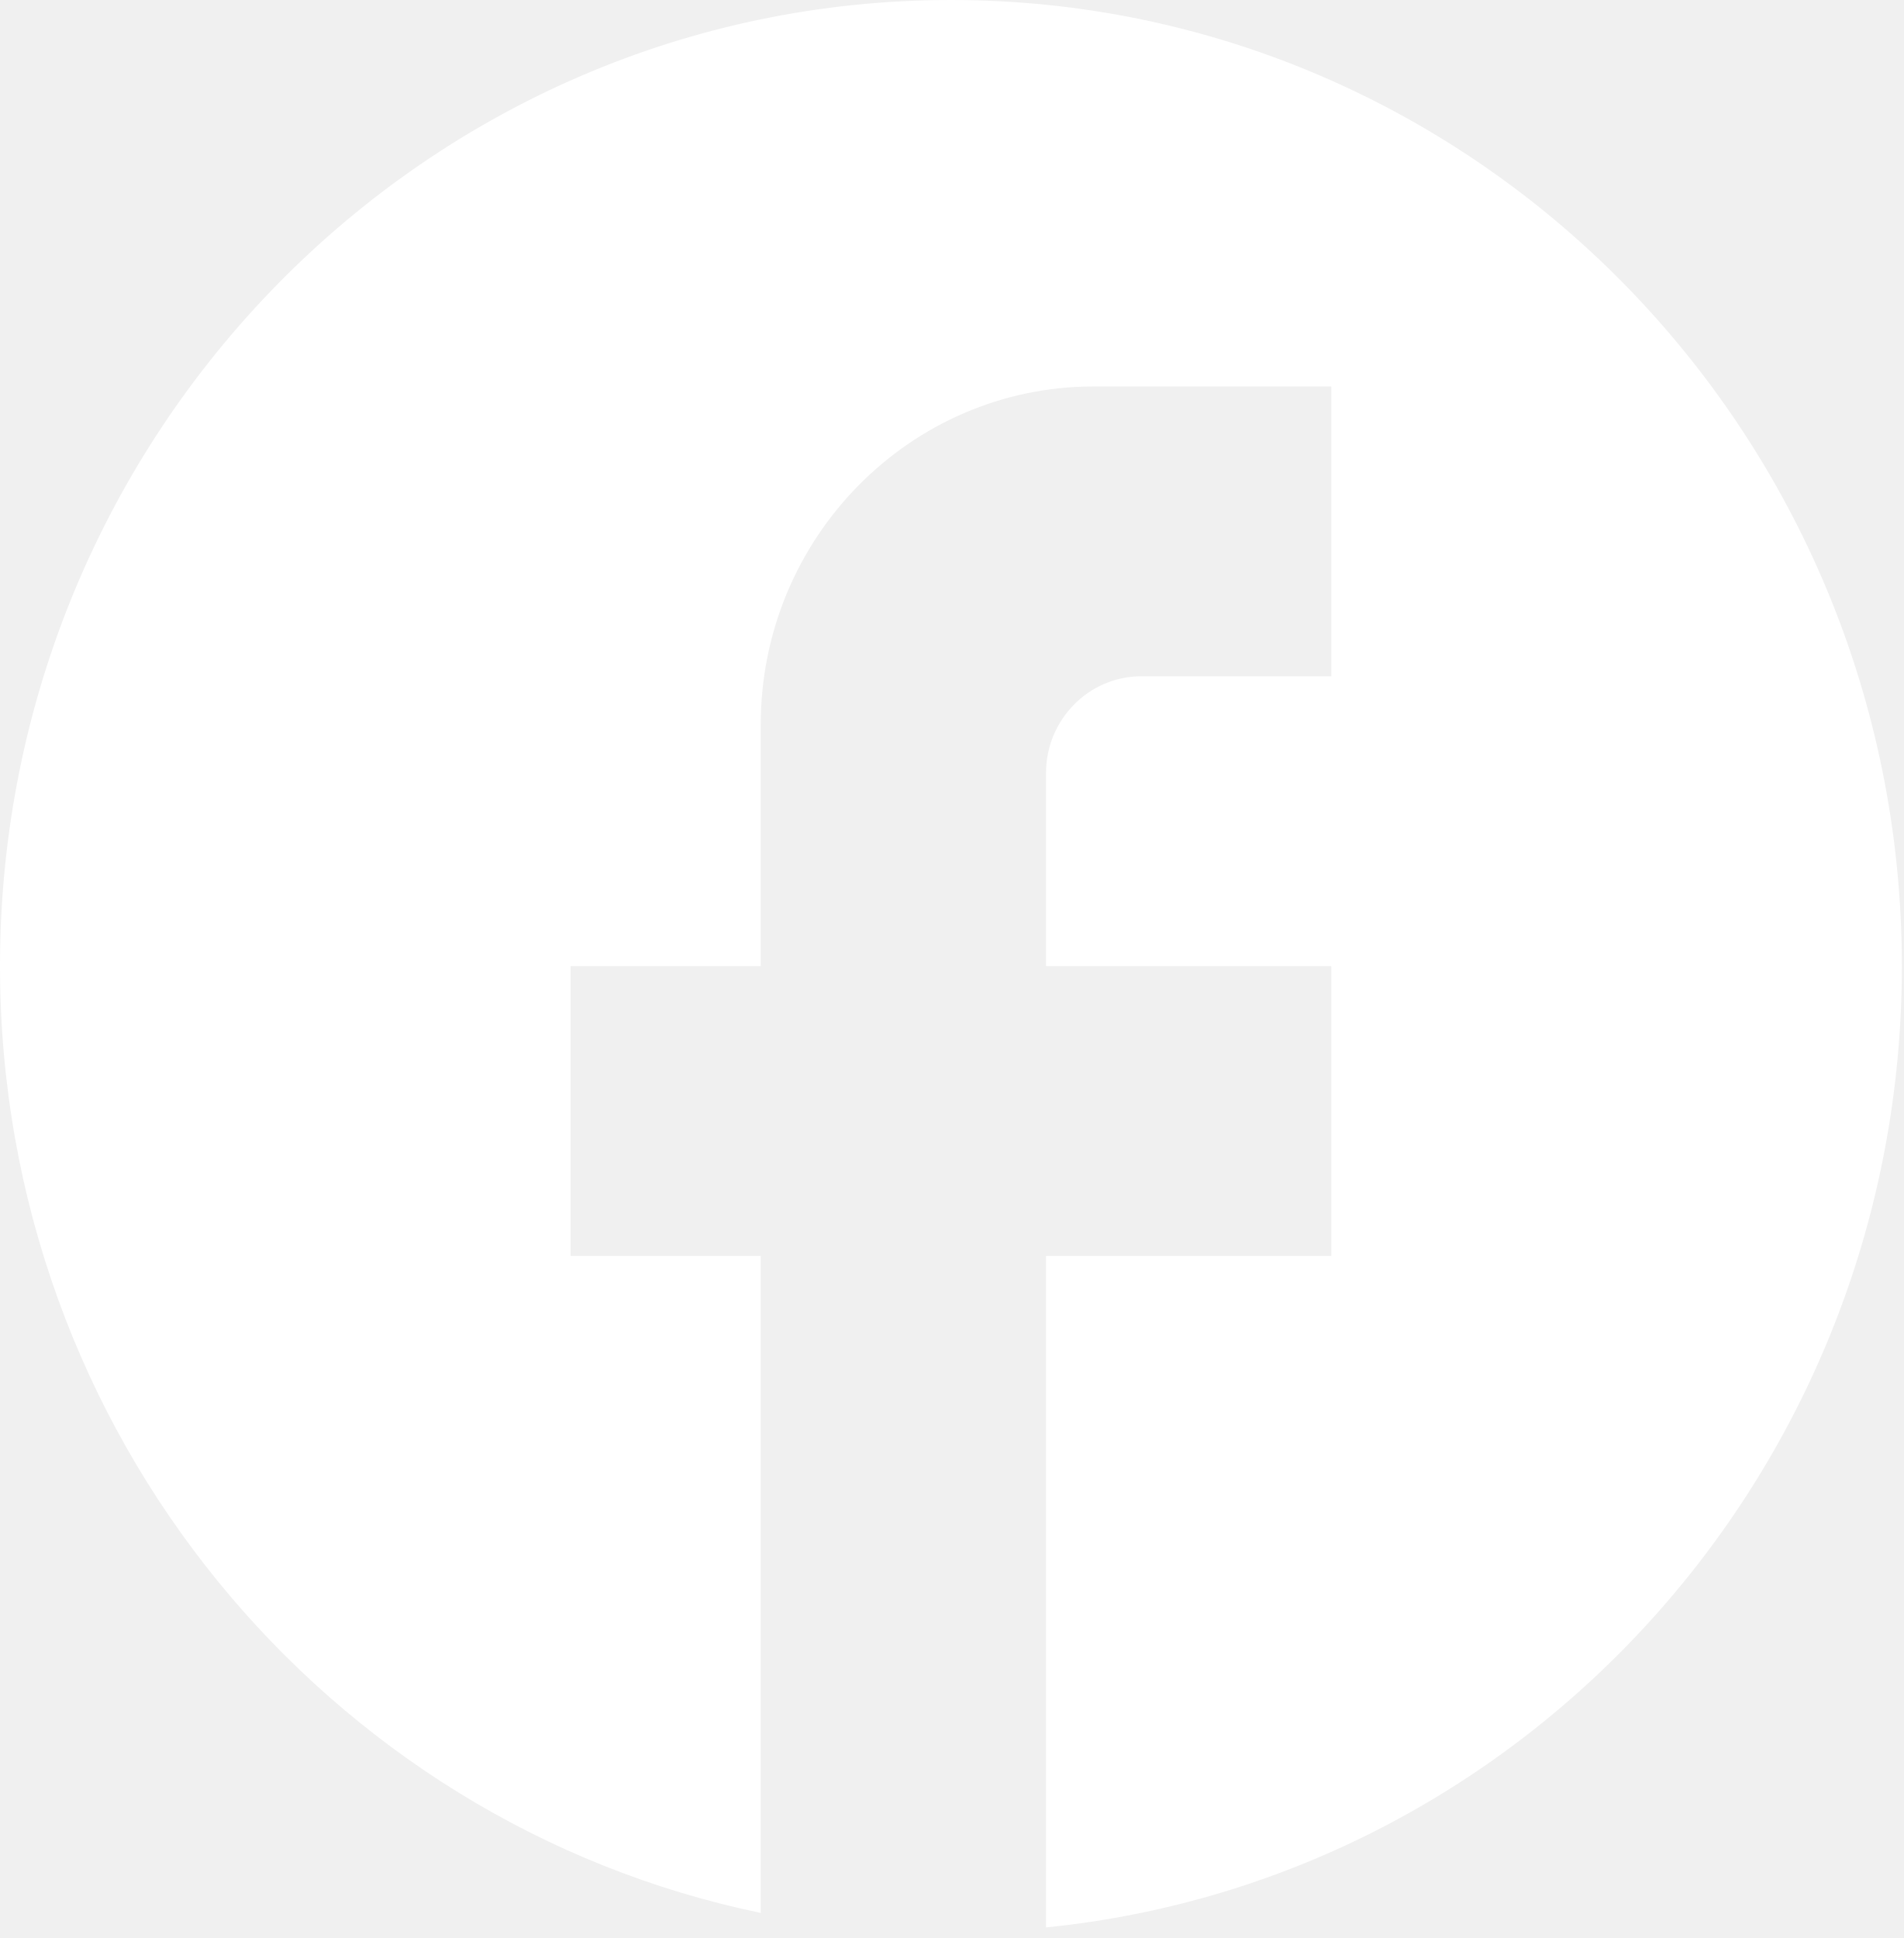
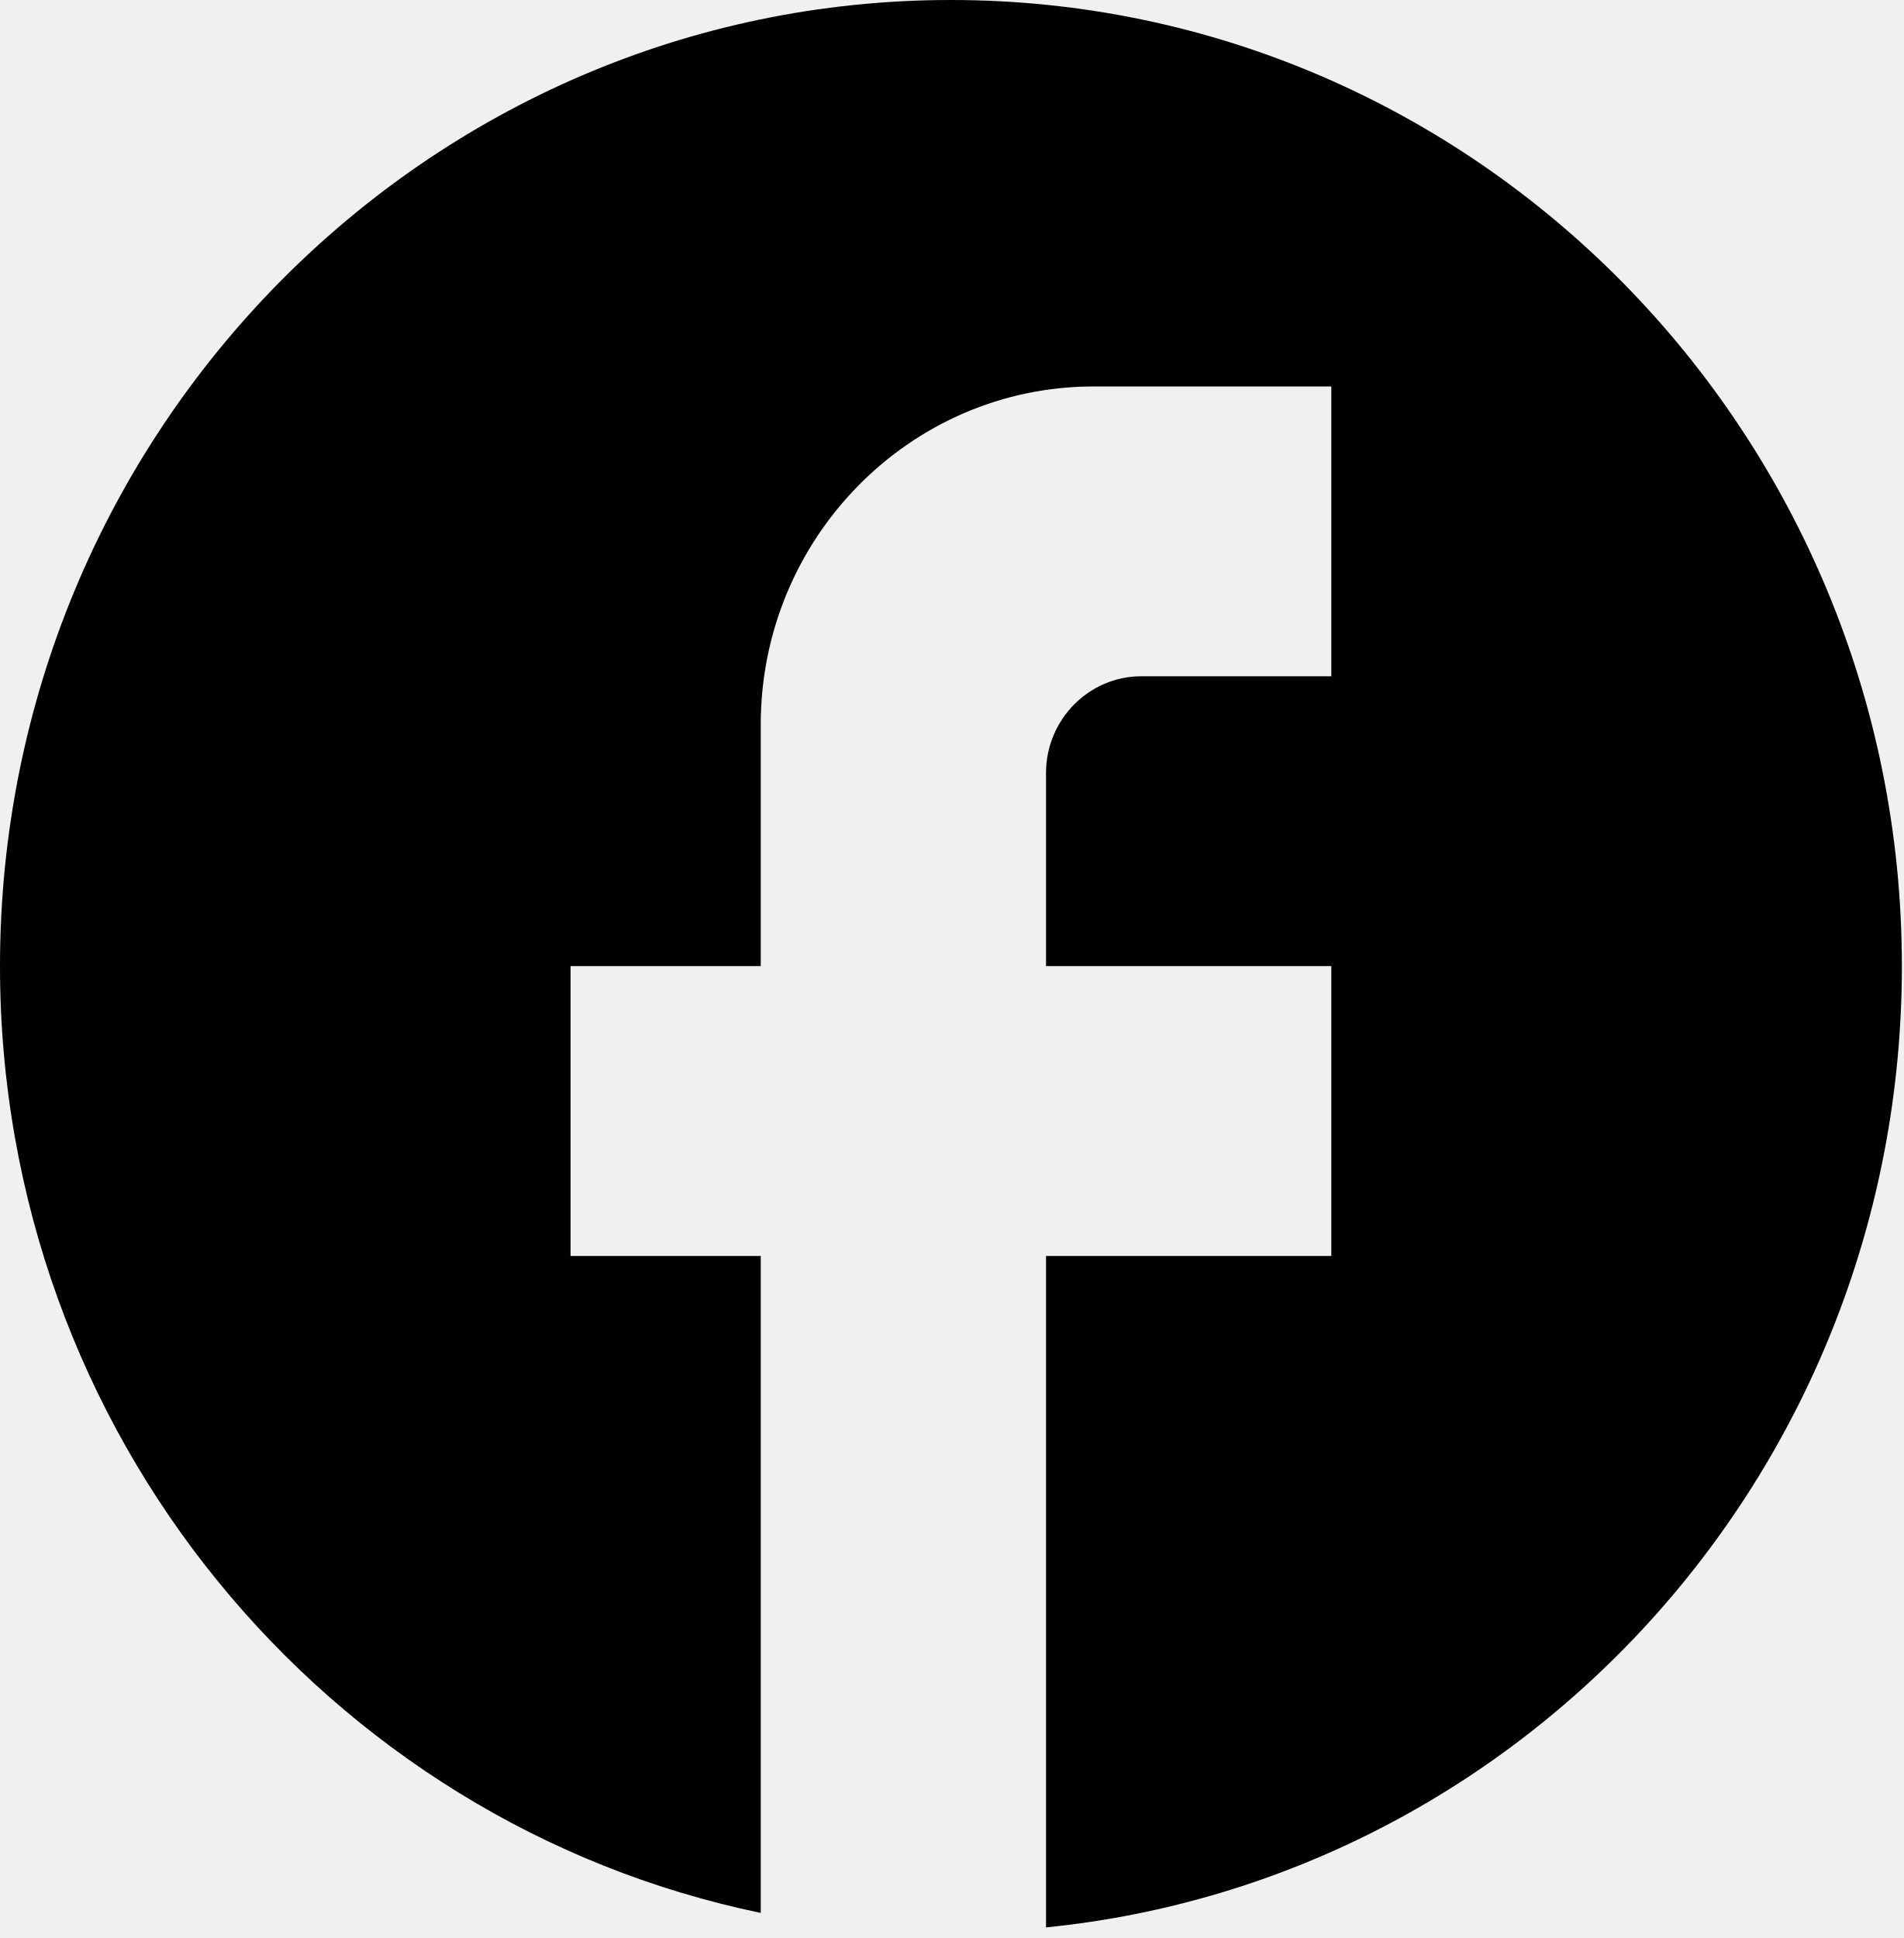
<svg xmlns="http://www.w3.org/2000/svg" width="55" height="56" viewBox="0 0 55 56" fill="none">
-   <path d="M54.953 27.917C54.953 12.507 42.643 0 27.476 0C12.309 0 0 12.507 0 27.917C0 41.428 9.452 52.679 21.981 55.275V36.292H16.486V27.917H21.981V20.938C21.981 15.55 26.295 11.167 31.598 11.167H38.467V19.542H32.972C31.46 19.542 30.224 20.798 30.224 22.333V27.917H38.467V36.292H30.224V55.694C44.1 54.298 54.953 42.405 54.953 27.917Z" fill="white" />
+   <path d="M54.953 27.917C54.953 12.507 42.643 0 27.476 0C12.309 0 0 12.507 0 27.917C0 41.428 9.452 52.679 21.981 55.275V36.292H16.486V27.917H21.981V20.938C21.981 15.55 26.295 11.167 31.598 11.167H38.467V19.542H32.972C31.46 19.542 30.224 20.798 30.224 22.333V27.917H38.467V36.292H30.224V55.694C44.1 54.298 54.953 42.405 54.953 27.917Z" fill="currentColor" />
</svg>
